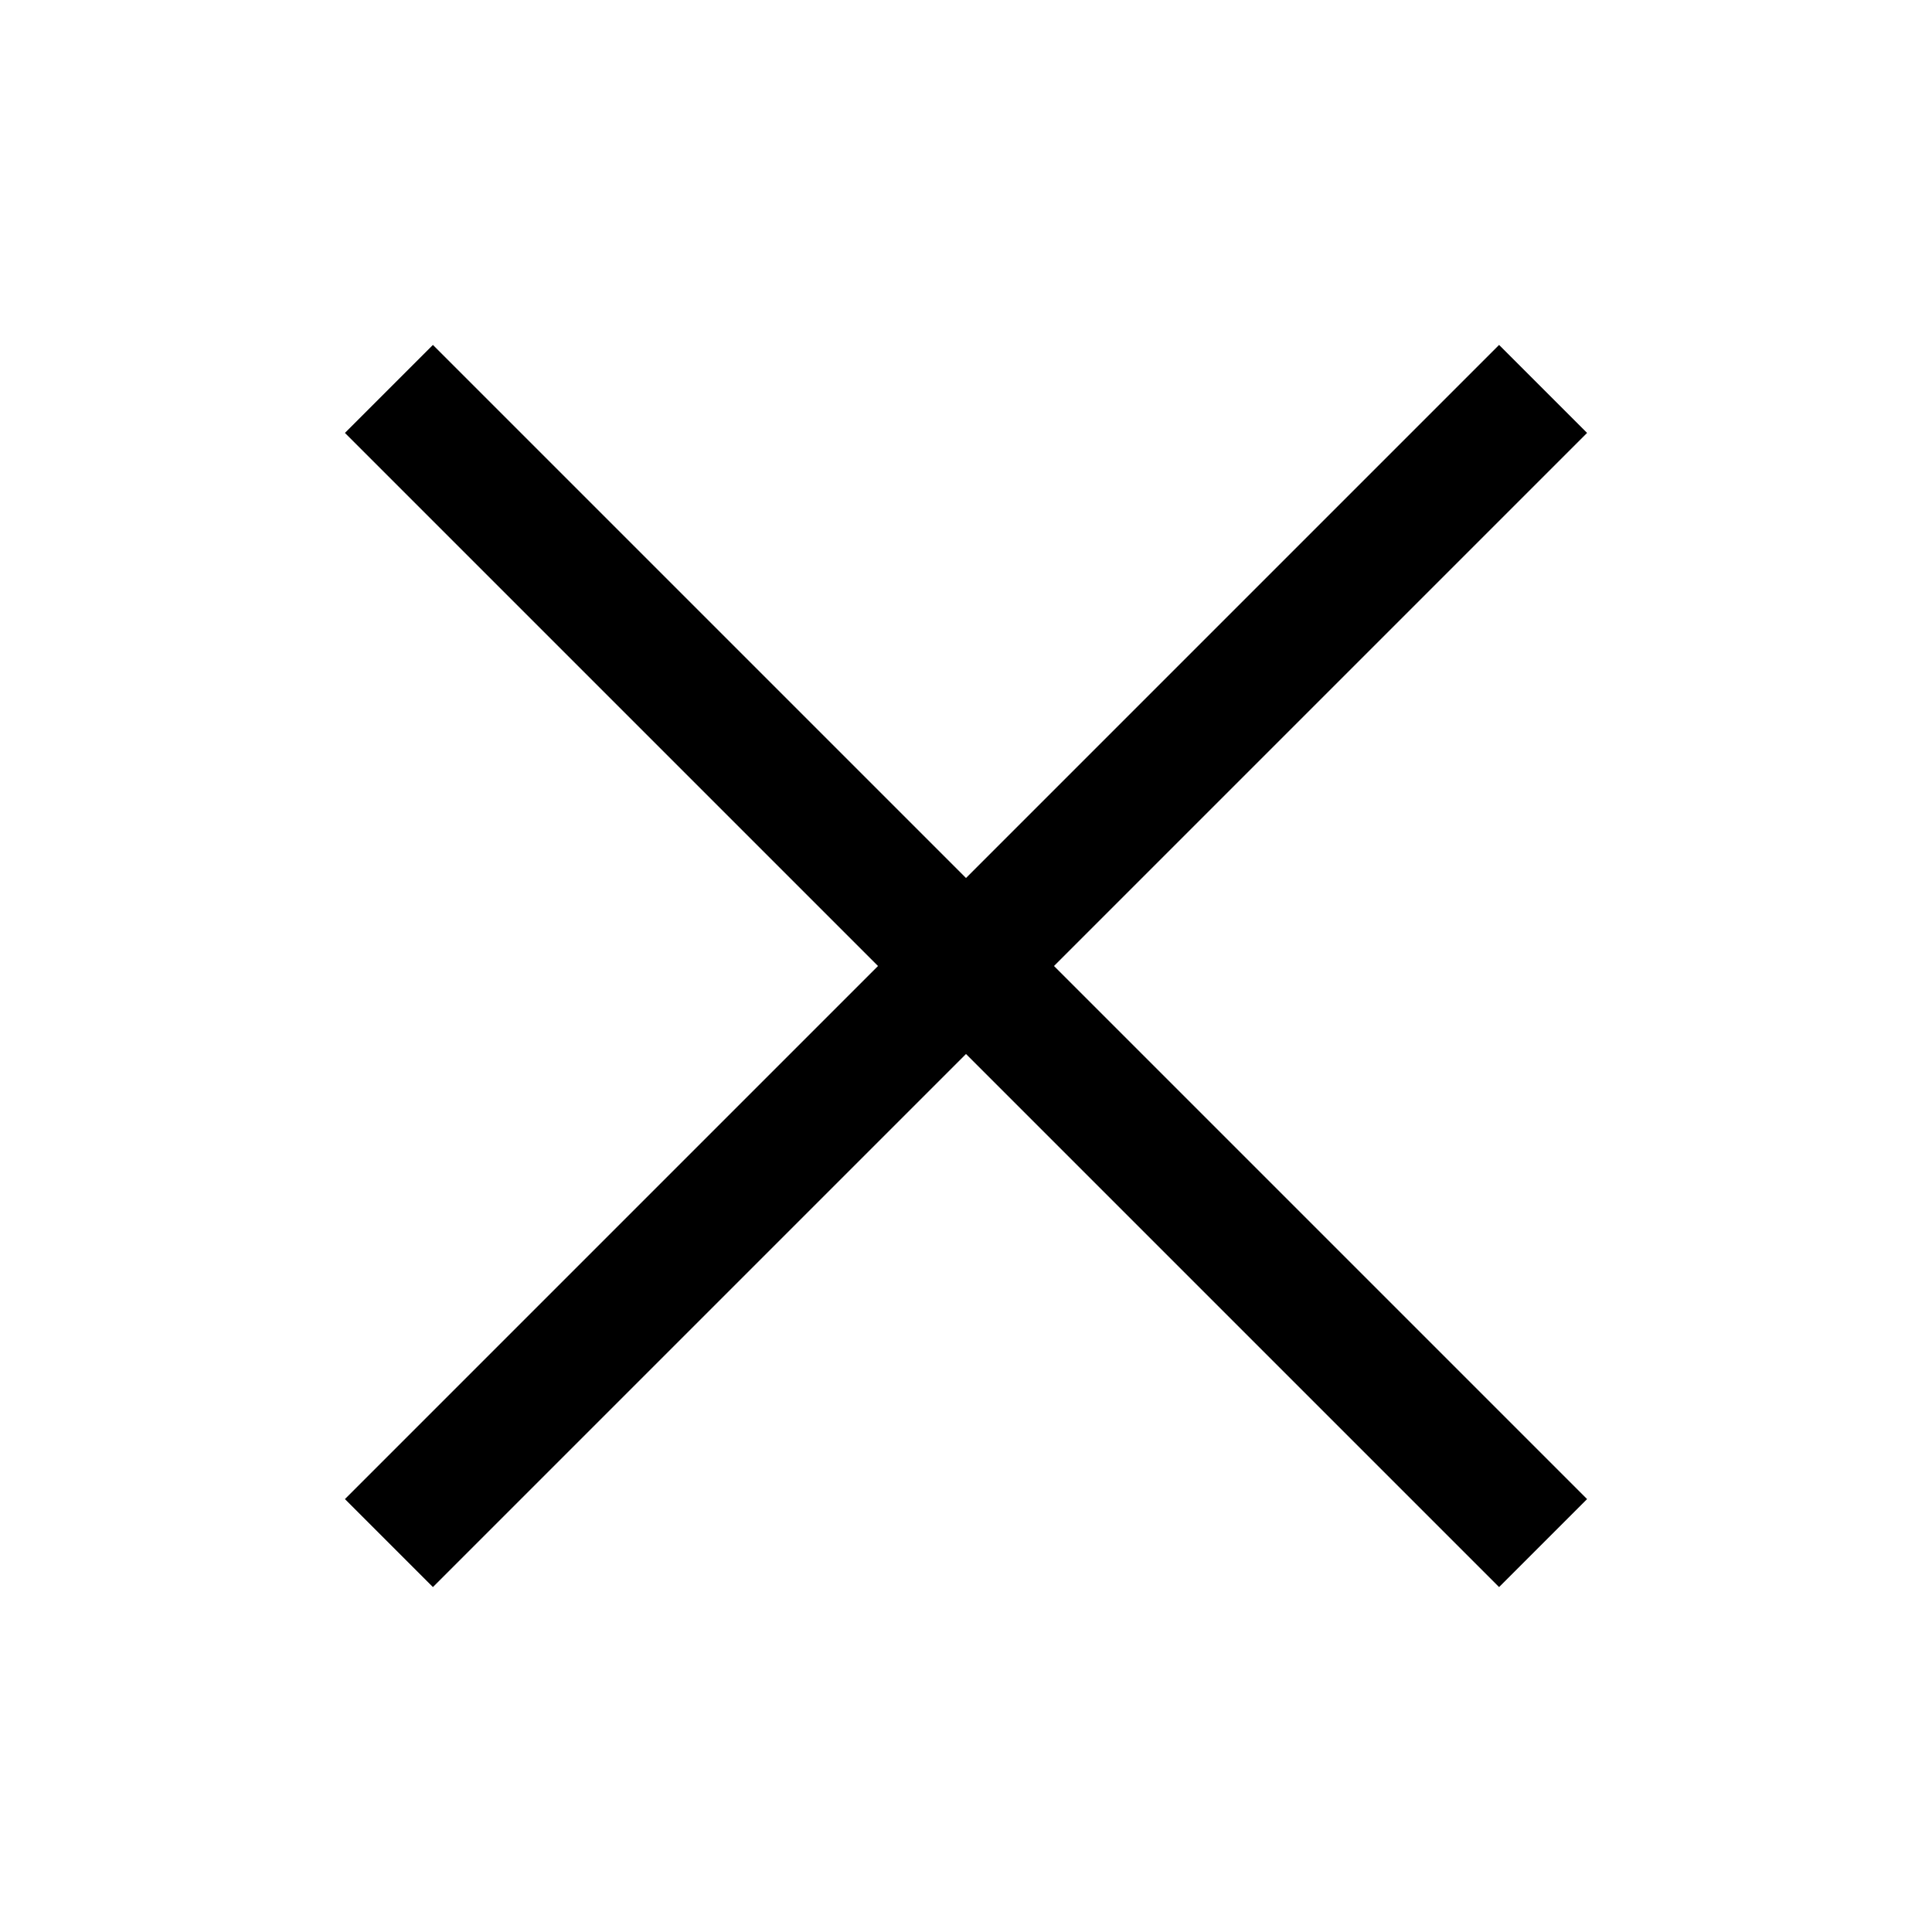
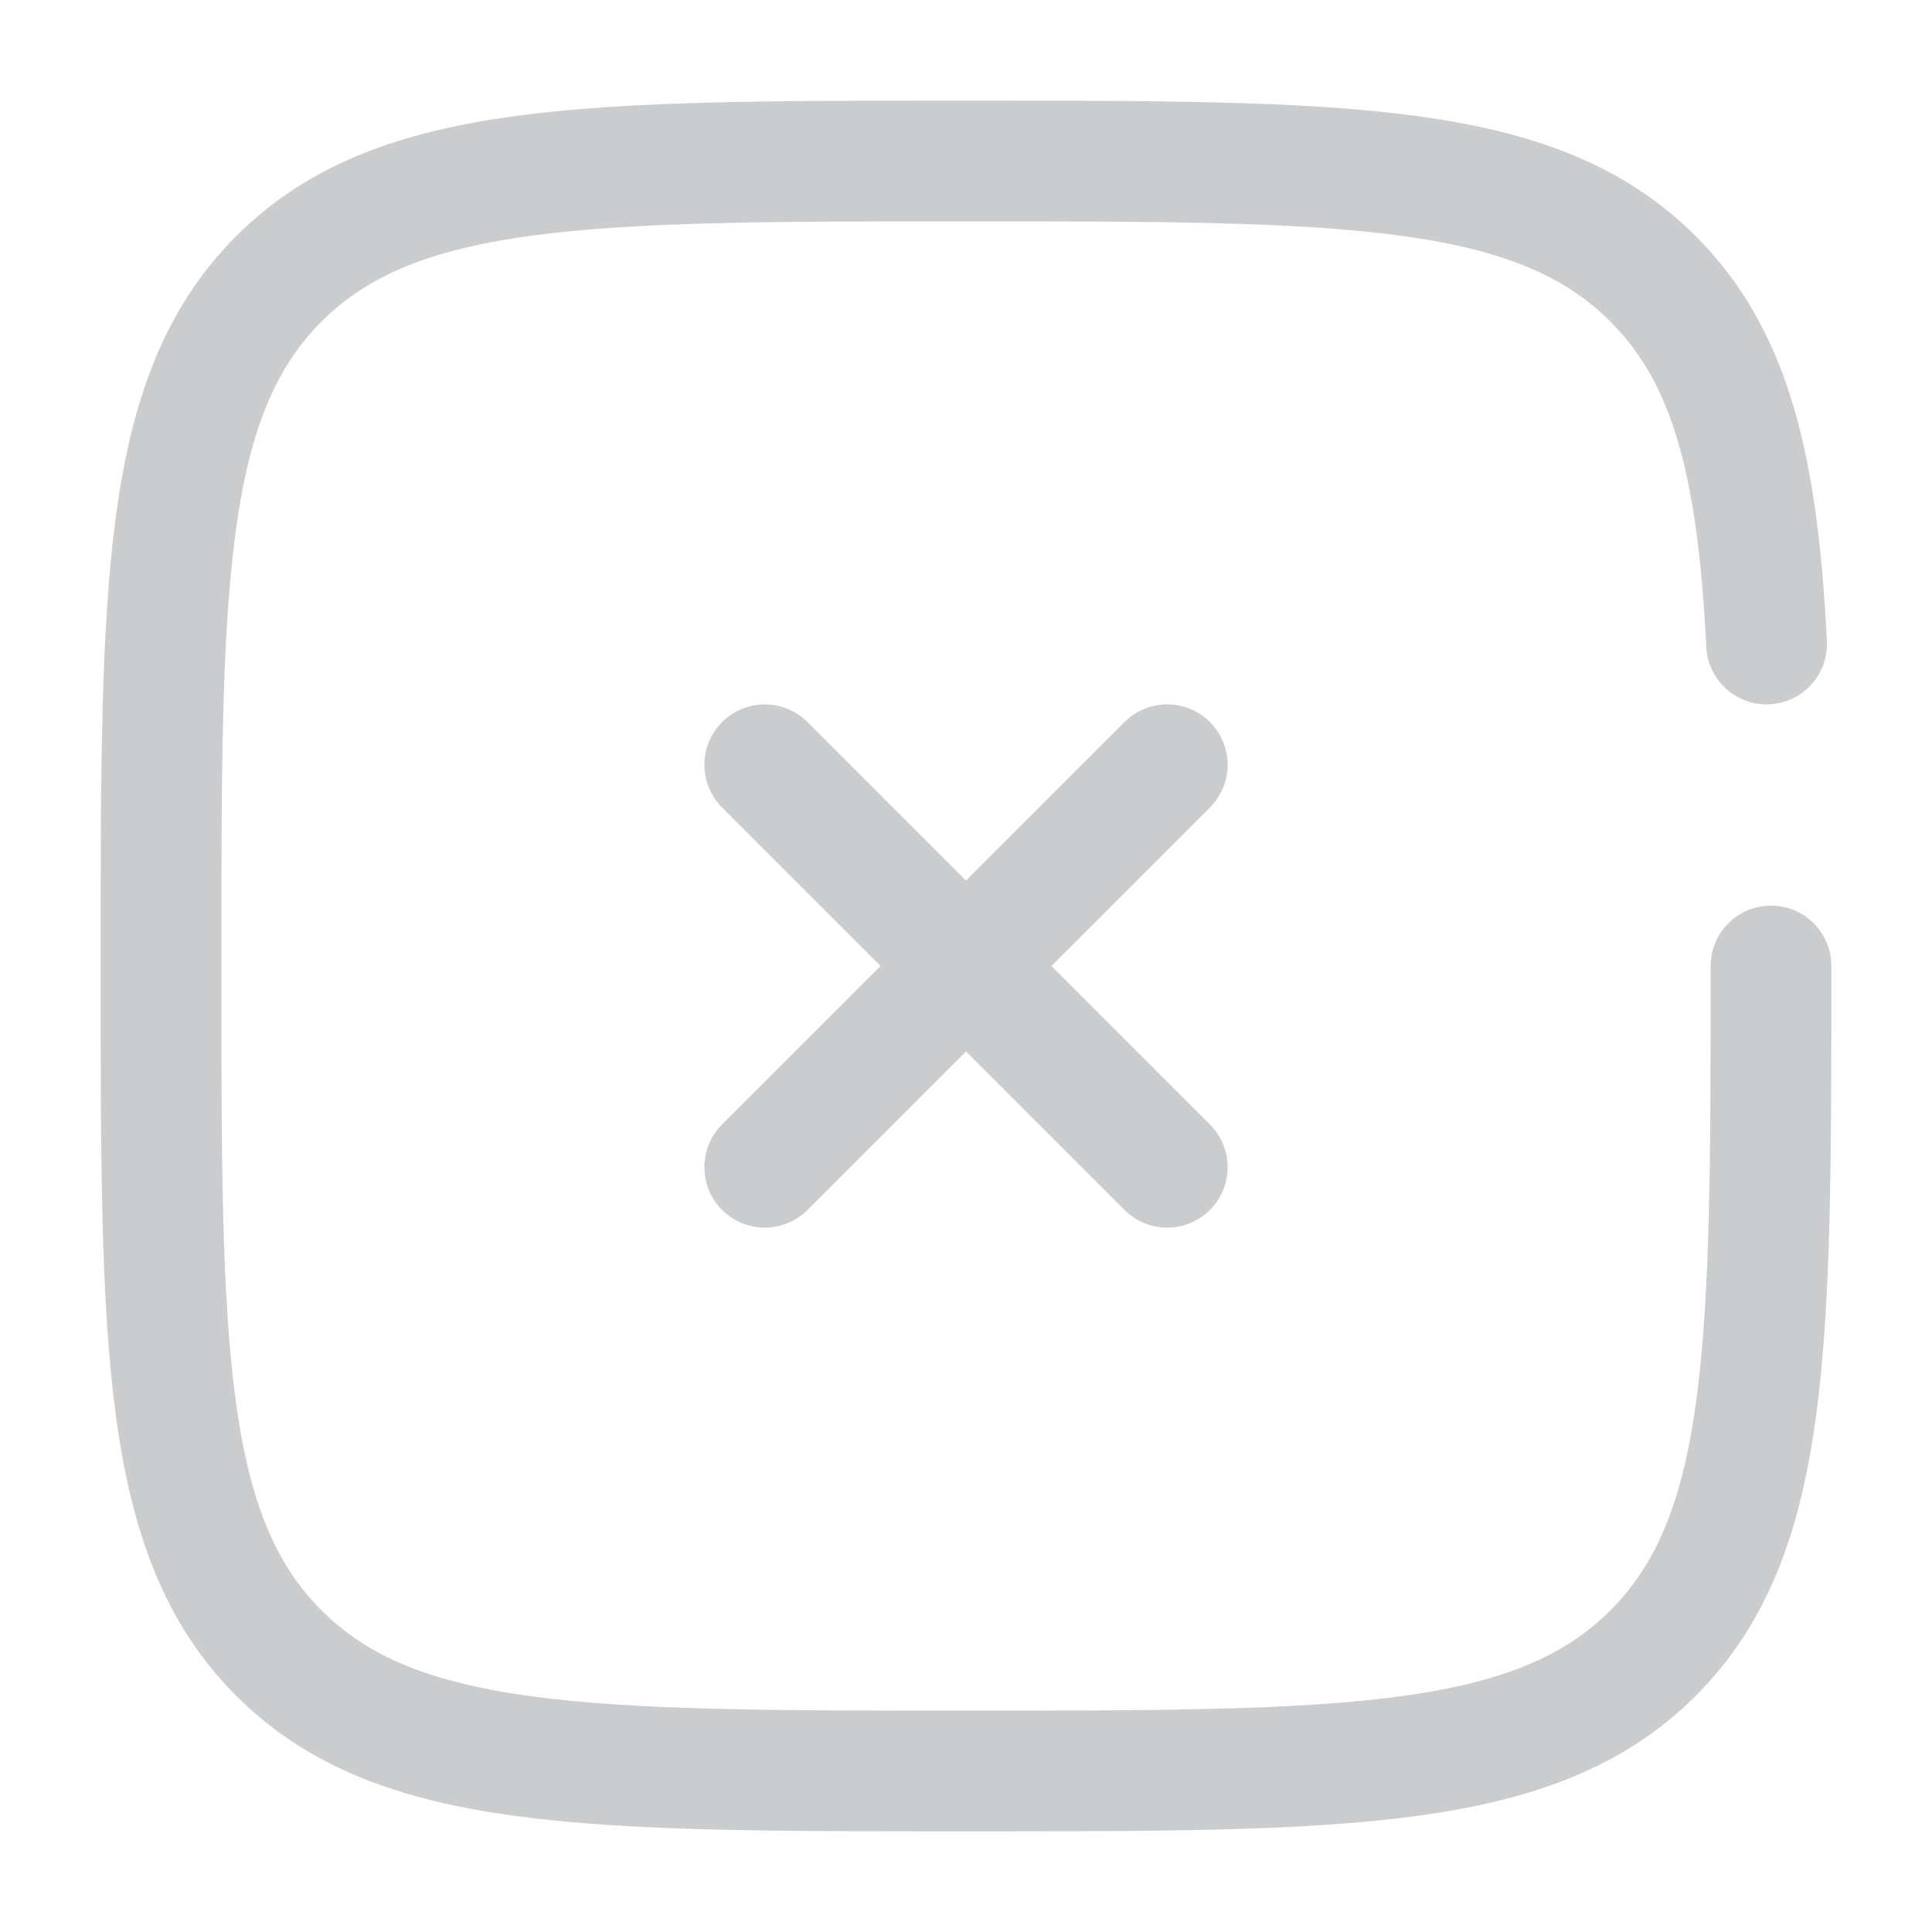
- <svg xmlns="http://www.w3.org/2000/svg" xmlns:xlink="http://www.w3.org/1999/xlink" width="28px" height="28px" viewBox="0 0 28 28" version="1.1">
-   <defs>
-     <path d="M16.726 18L18 16.726L10.274 9L18 1.274L16.726 0L9 7.726L1.274 0L0 1.274L7.726 9L0 16.726L1.274 18L9 10.274L16.726 18L16.726 18Z" id="path_1" />
-     <clipPath id="mask_1">
-       <use xlink:href="#path_1" />
-     </clipPath>
-   </defs>
-   <g id="svg">
-     <path d="M0 0L28 0L28 28L0 28L0 0Z" id="Background" fill="none" stroke="none" />
-     <g id="Icon" transform="translate(5 5)">
-       <path d="M16.726 18L18 16.726L10.274 9L18 1.274L16.726 0L9 7.726L1.274 0L0 1.274L7.726 9L0 16.726L1.274 18L9 10.274L16.726 18L16.726 18Z" id="" fill="#8E8E93" stroke="none" />
-       <g id="Group">
-         <path d="M16.726 18L18 16.726L10.274 9L18 1.274L16.726 0L9 7.726L1.274 0L0 1.274L7.726 9L0 16.726L1.274 18L9 10.274L16.726 18L16.726 18Z" id="path_1" fill="none" stroke="none" />
-         <g clip-path="url(#mask_1)">
-           <g id="Color" transform="translate(-5 -5)">
-             <path d="M0 0L28 0L28 28L0 28L0 0L0 0Z" id="Color" fill="#000000" stroke="none" />
-           </g>
-         </g>
-       </g>
-     </g>
+ <svg xmlns="http://www.w3.org/2000/svg" width="800px" height="800px" viewBox="0 0 24 24" fill="none">
+   <g id="SVGRepo_bgCarrier" stroke-width="0" />
+   <g id="SVGRepo_tracerCarrier" stroke-linecap="round" stroke-linejoin="round" />
+   <g id="SVGRepo_iconCarrier">
+     <path d="M14.5 9.5L9.5 14.5M9.5 9.5L14.5 14.5" stroke="#cbcccd" stroke-width="1.5" stroke-linecap="round" />
+     <path d="M22 12C22 16.714 22 19.071 20.535 20.535C19.071 22 16.714 22 12 22C7.286 22 4.929 22 3.464 20.535C2 19.071 2 16.714 2 12C2 7.286 2 4.929 3.464 3.464C4.929 2 7.286 2 12 2C16.714 2 19.071 2 20.535 3.464C21.509 4.438 21.836 5.807 21.945 8" stroke="#cbcccd" stroke-width="1.5" stroke-linecap="round" />
  </g>
</svg>
